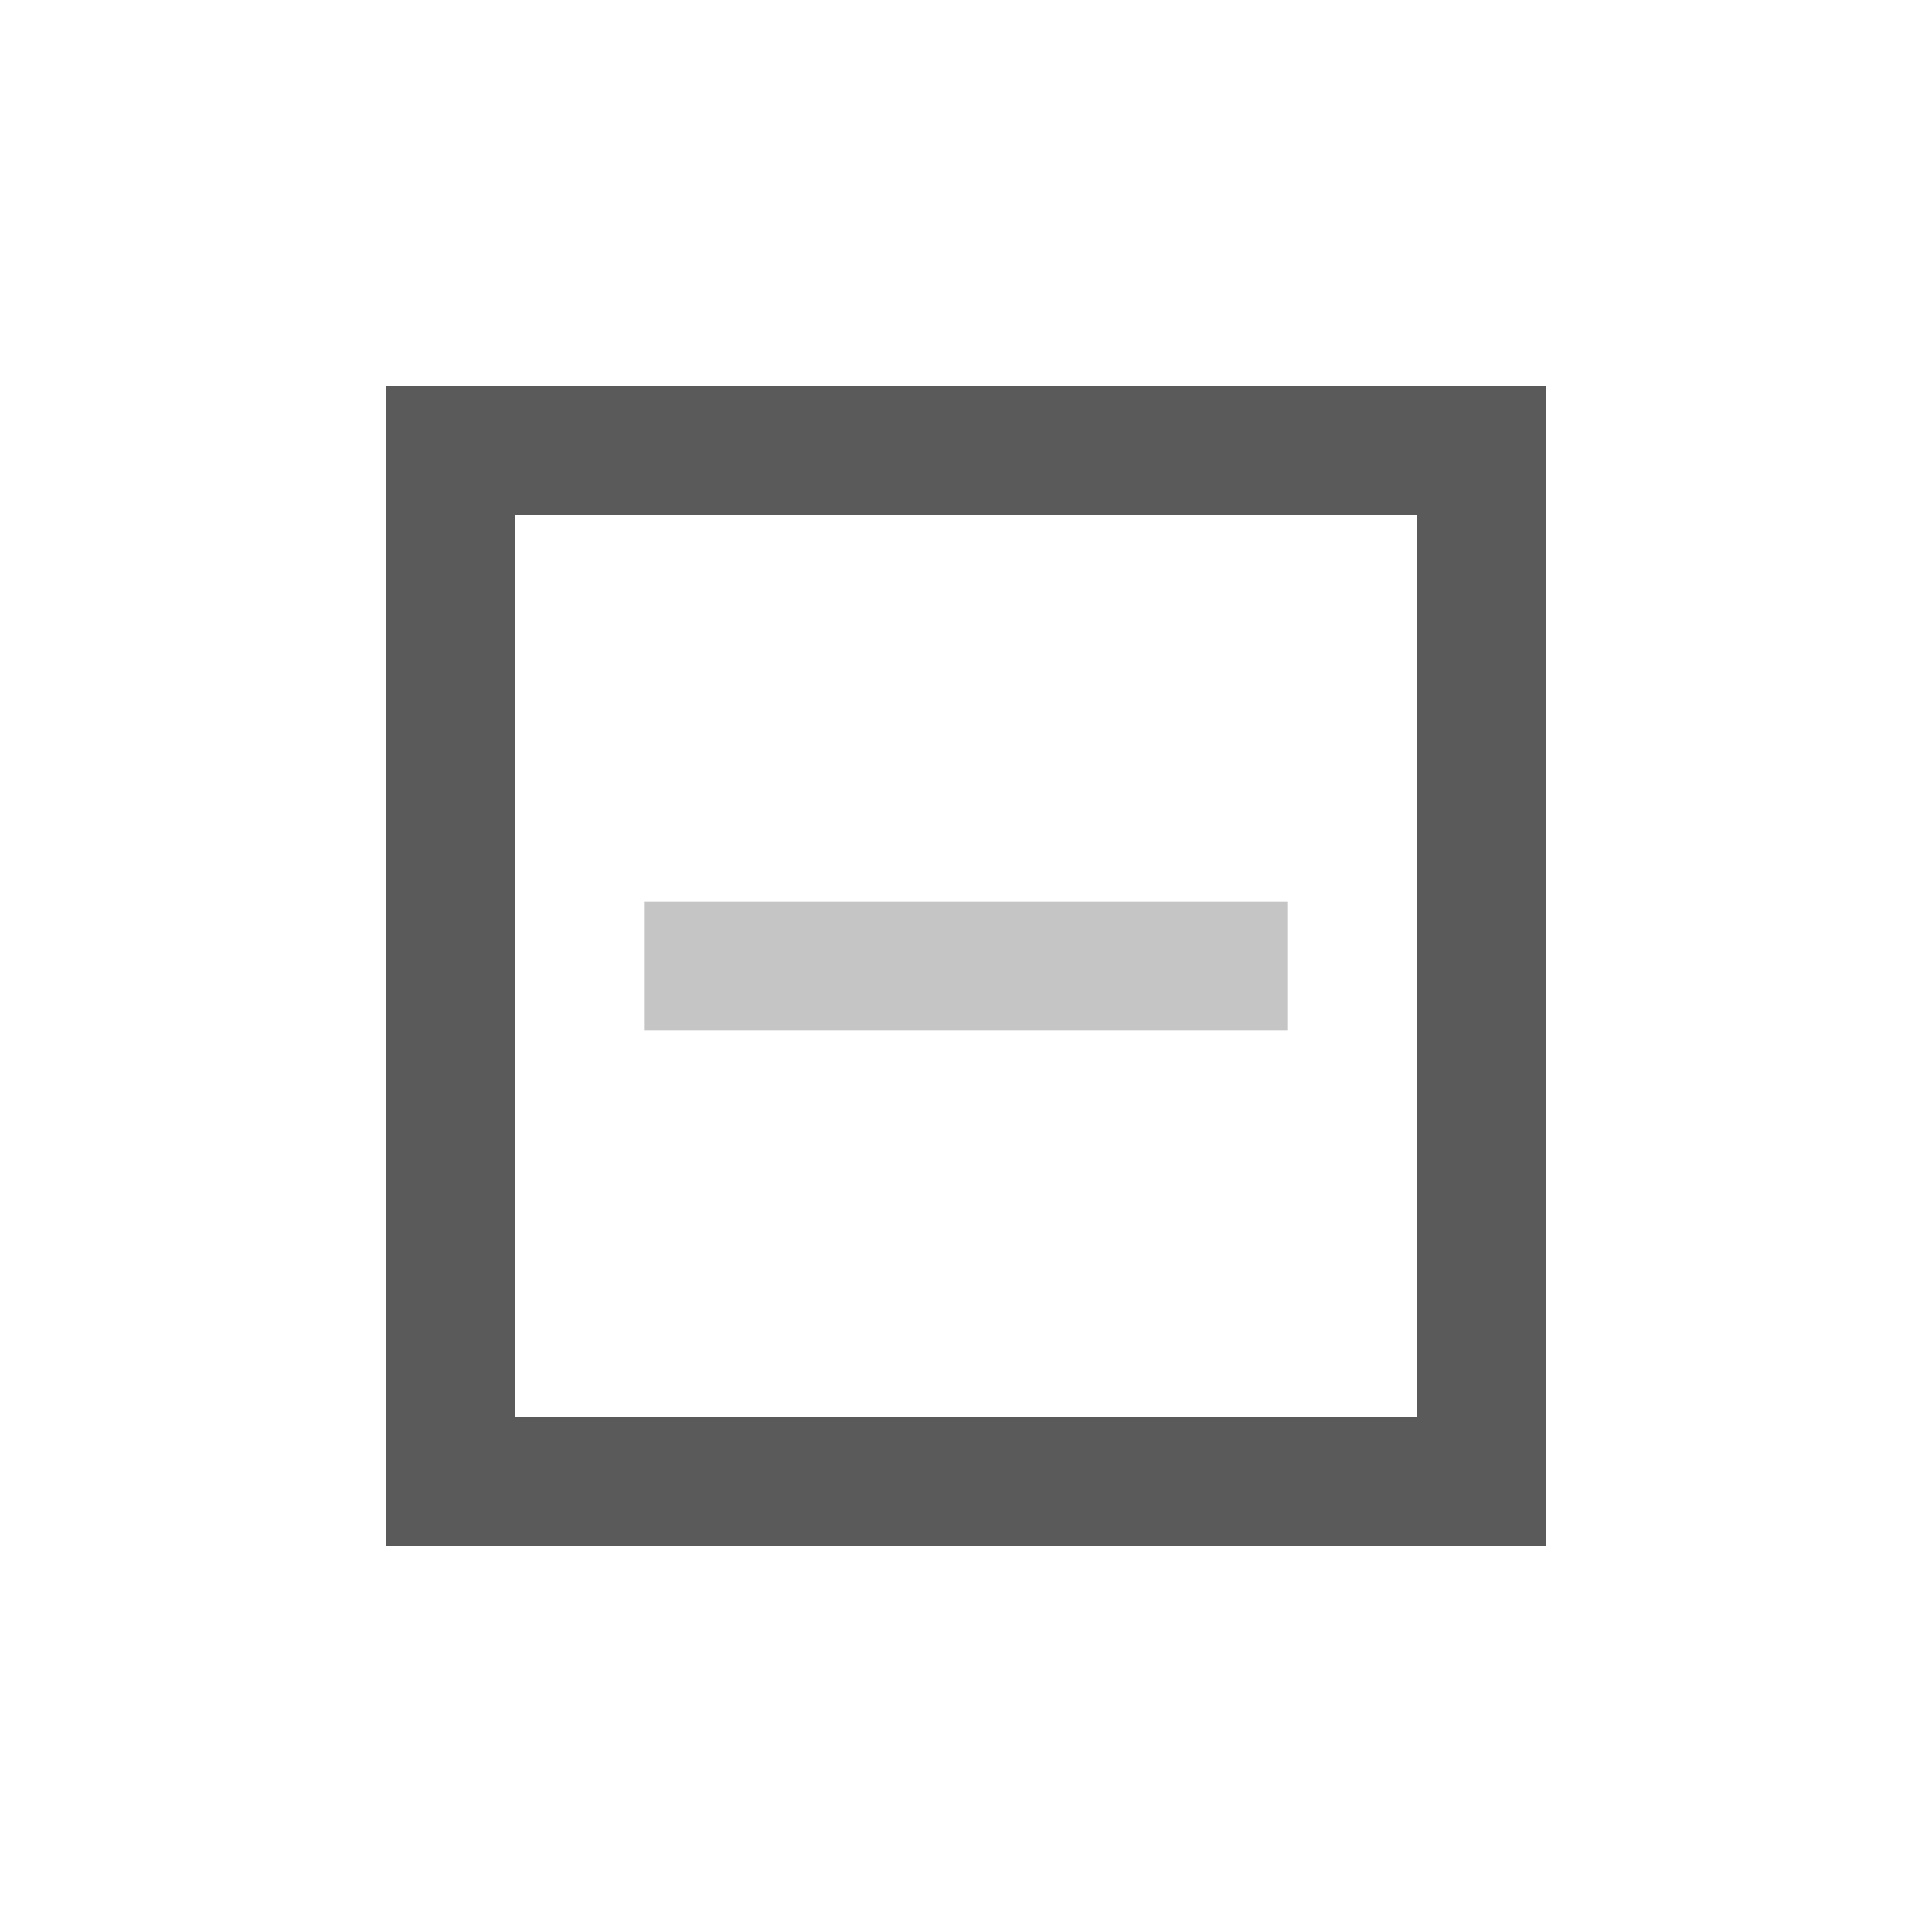
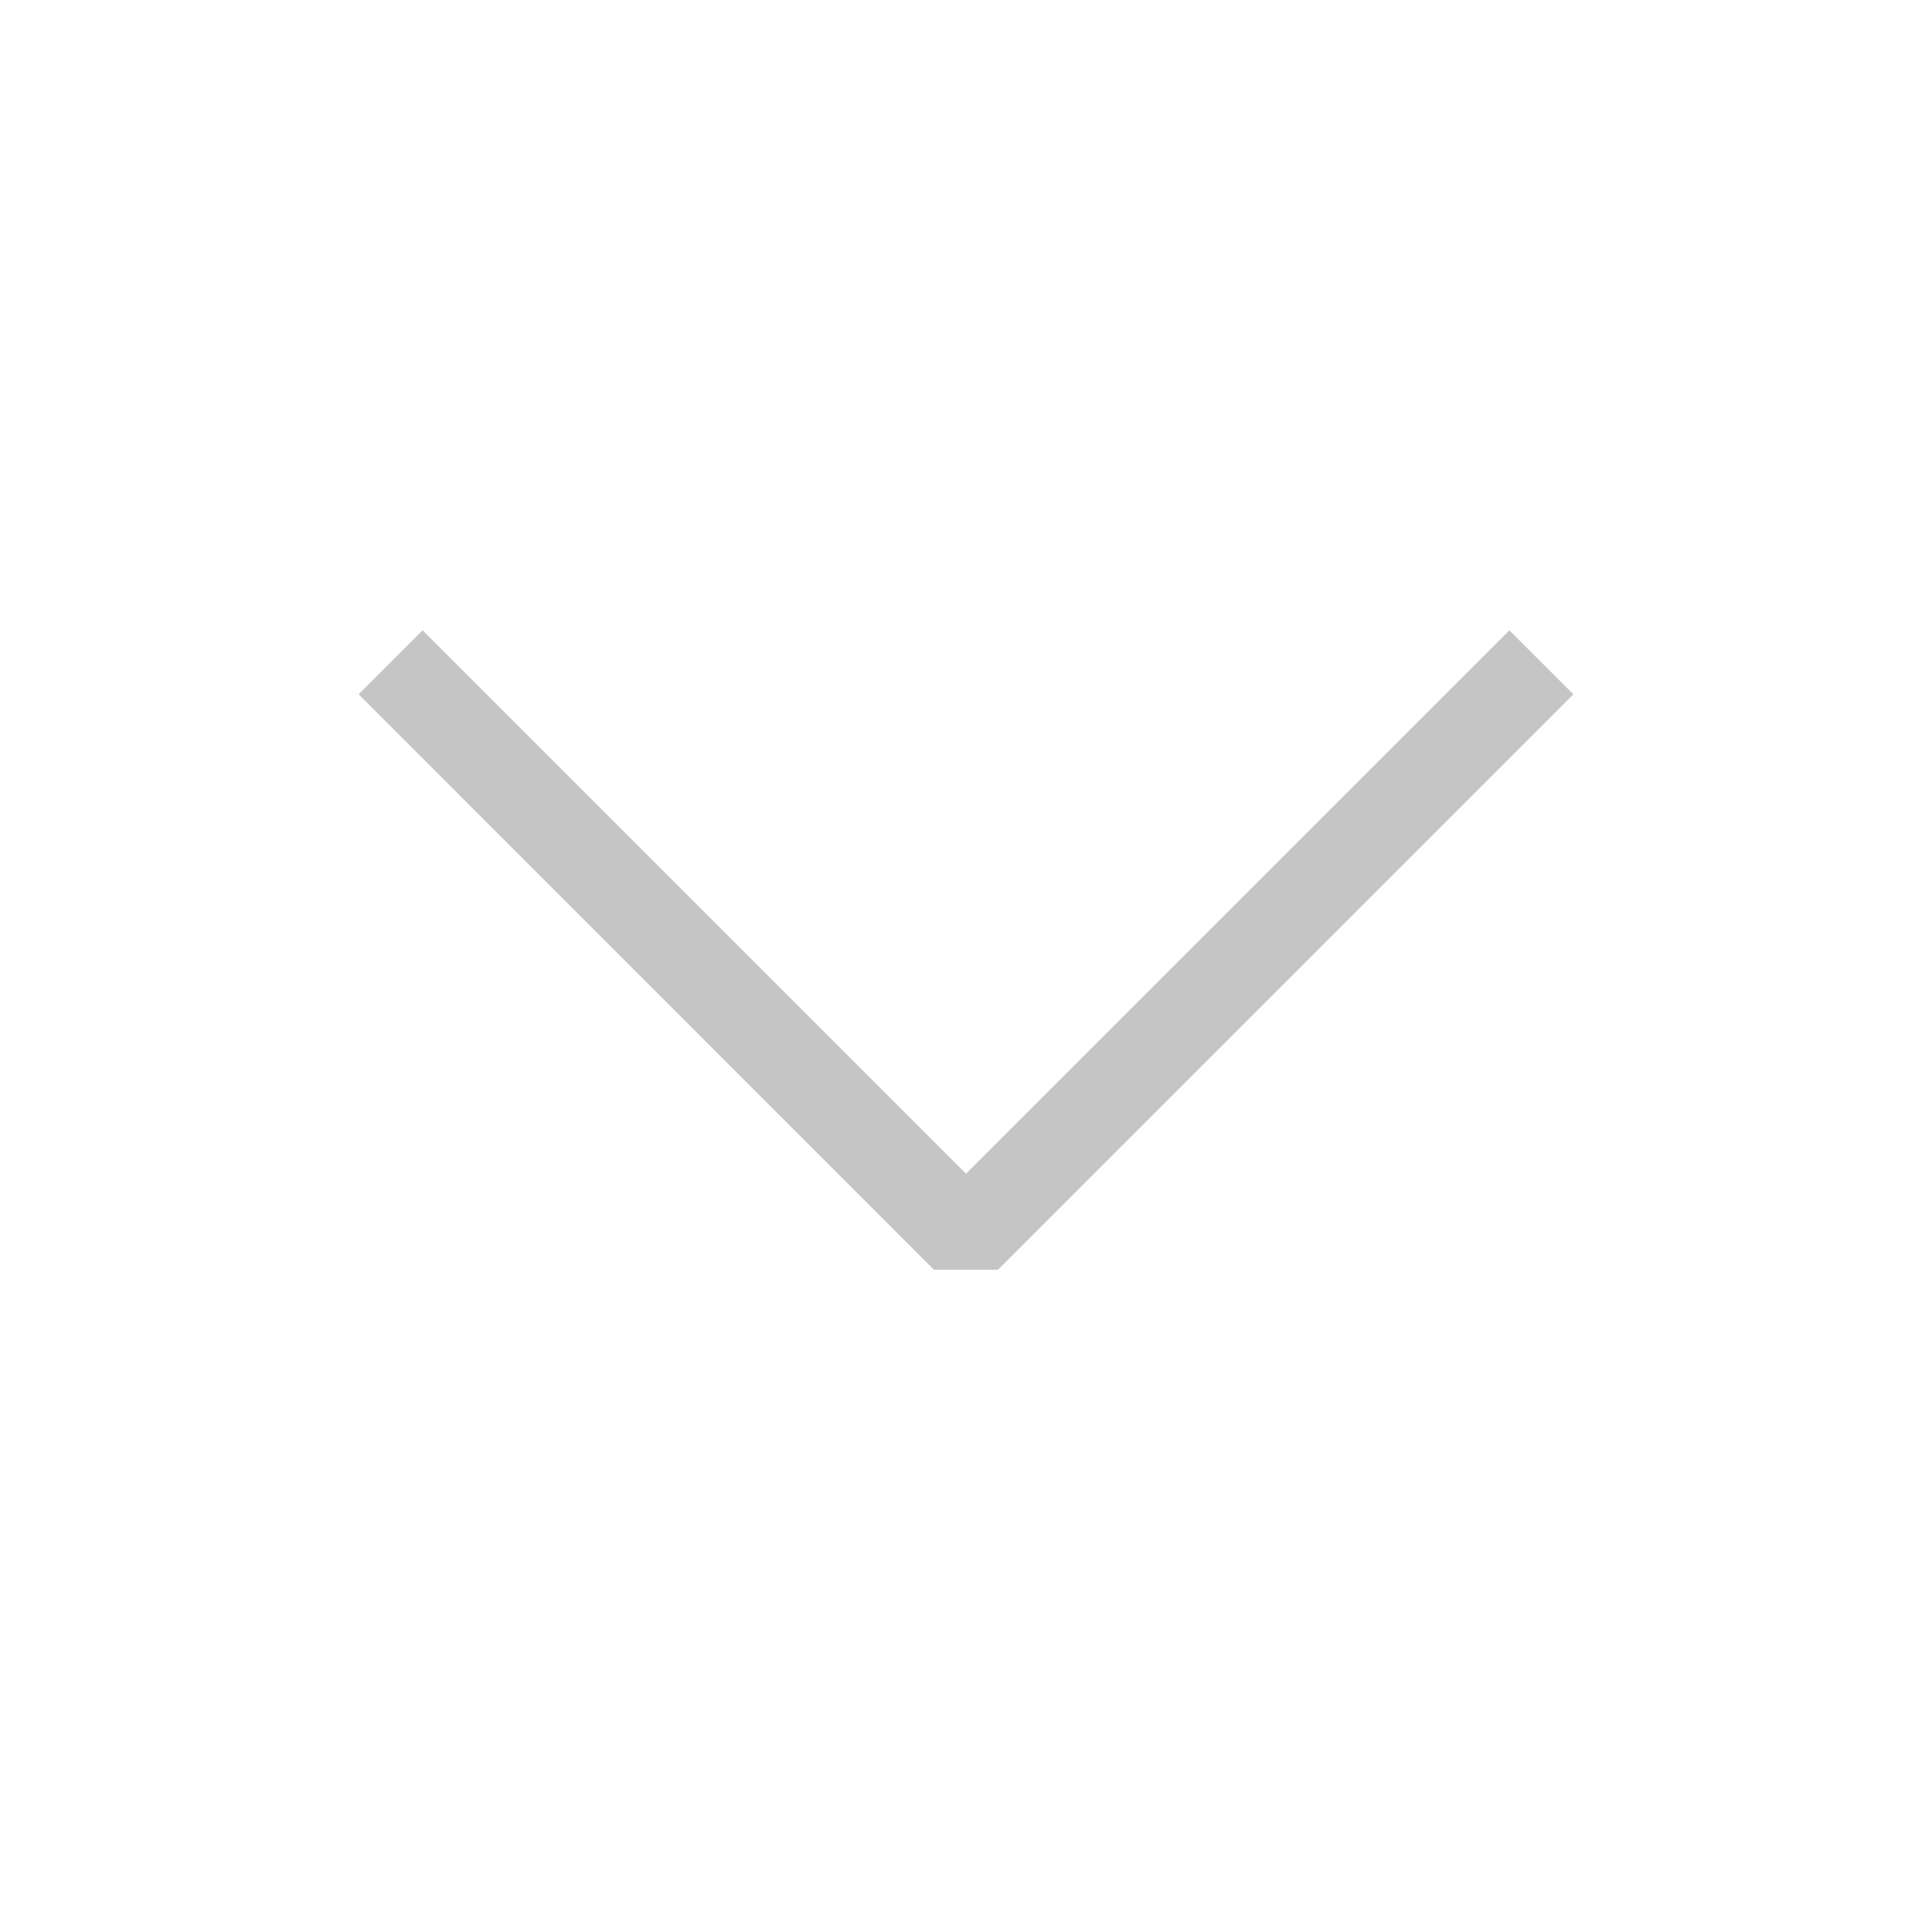
- <svg xmlns="http://www.w3.org/2000/svg" x="0px" y="0px" viewBox="0 0 15 15" style="enable-background:new 0 0 15 15;">
-   <path style="fill:#5A5A5A" d="M11,4v7H4V4H11 M12,3H3v9h9V3L12,3z" />
-   <line style="fill:none;stroke:#C5C5C5;stroke-miterlimit:10" x1="10" y1="7.5" x2="5" y2="7.5" />
+ <svg xmlns="http://www.w3.org/2000/svg" width="16" height="16" viewBox="0 0 16 16" fill="none">
+   <path d="M12.5 5.22L13.03 5.75L8.265 10.515H7.734L2.97 5.75L3.5 5.22L8 9.72L12.5 5.22Z" fill="#C5C5C5" />
</svg>
